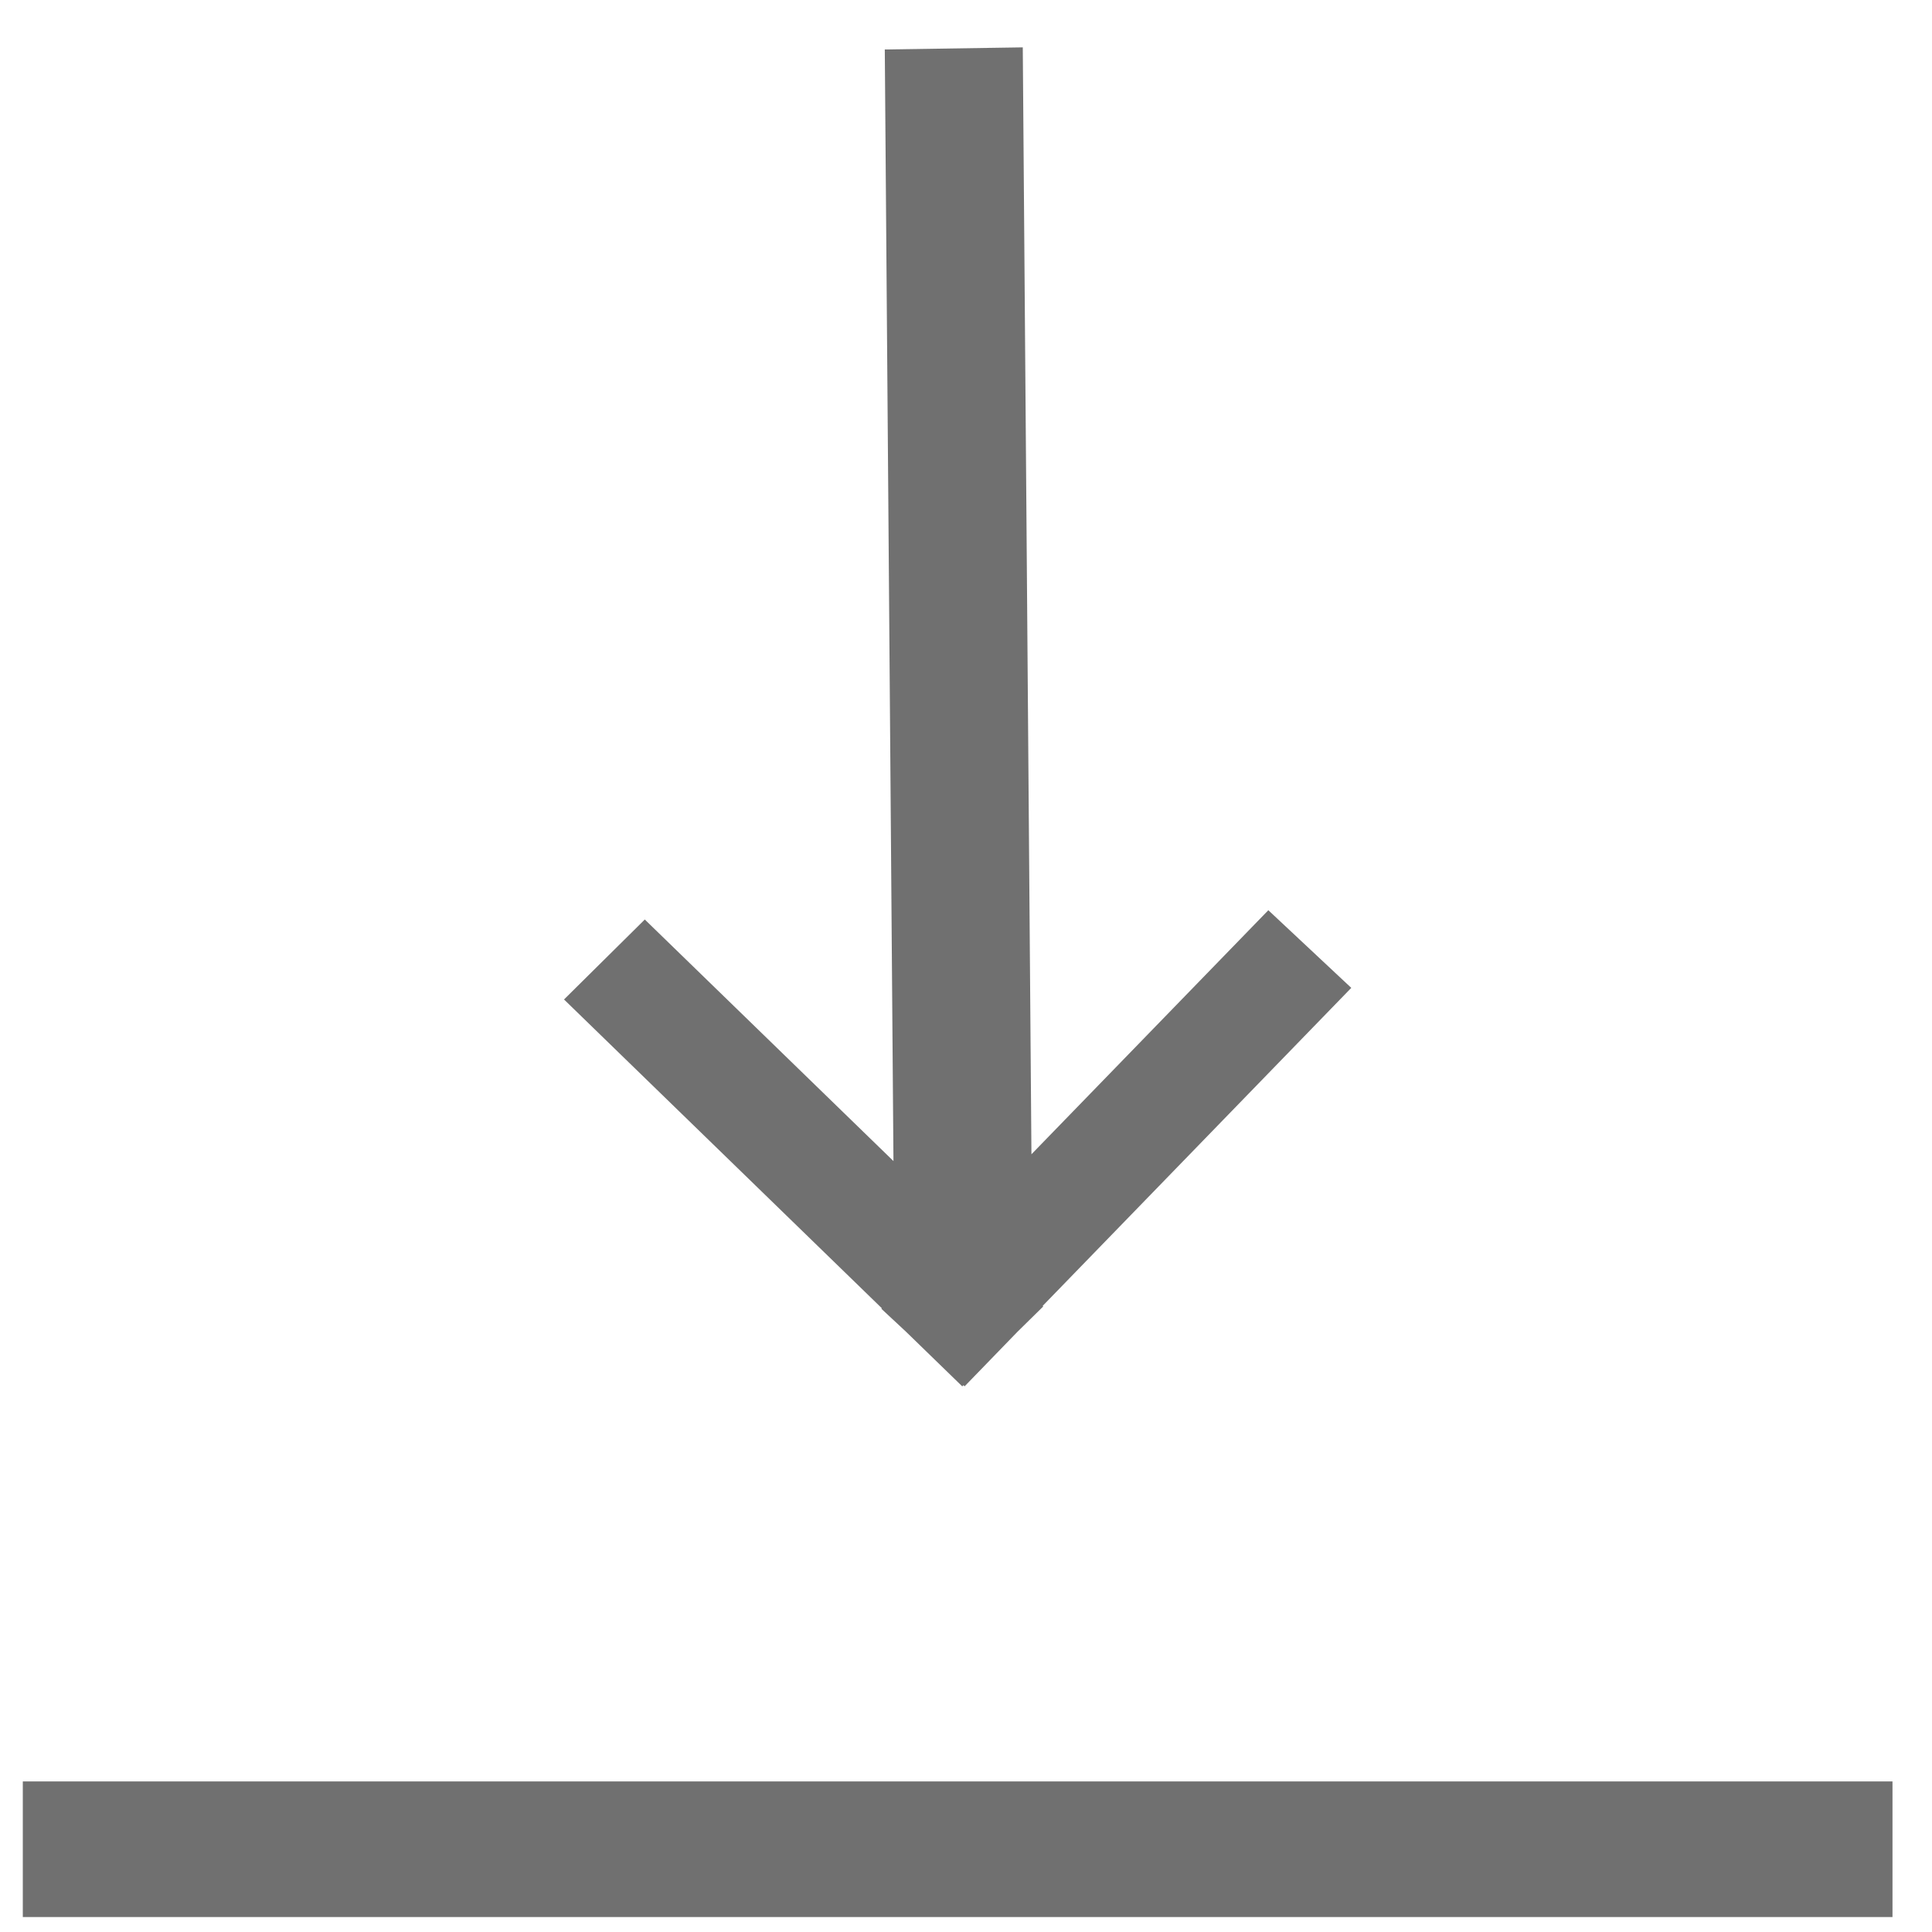
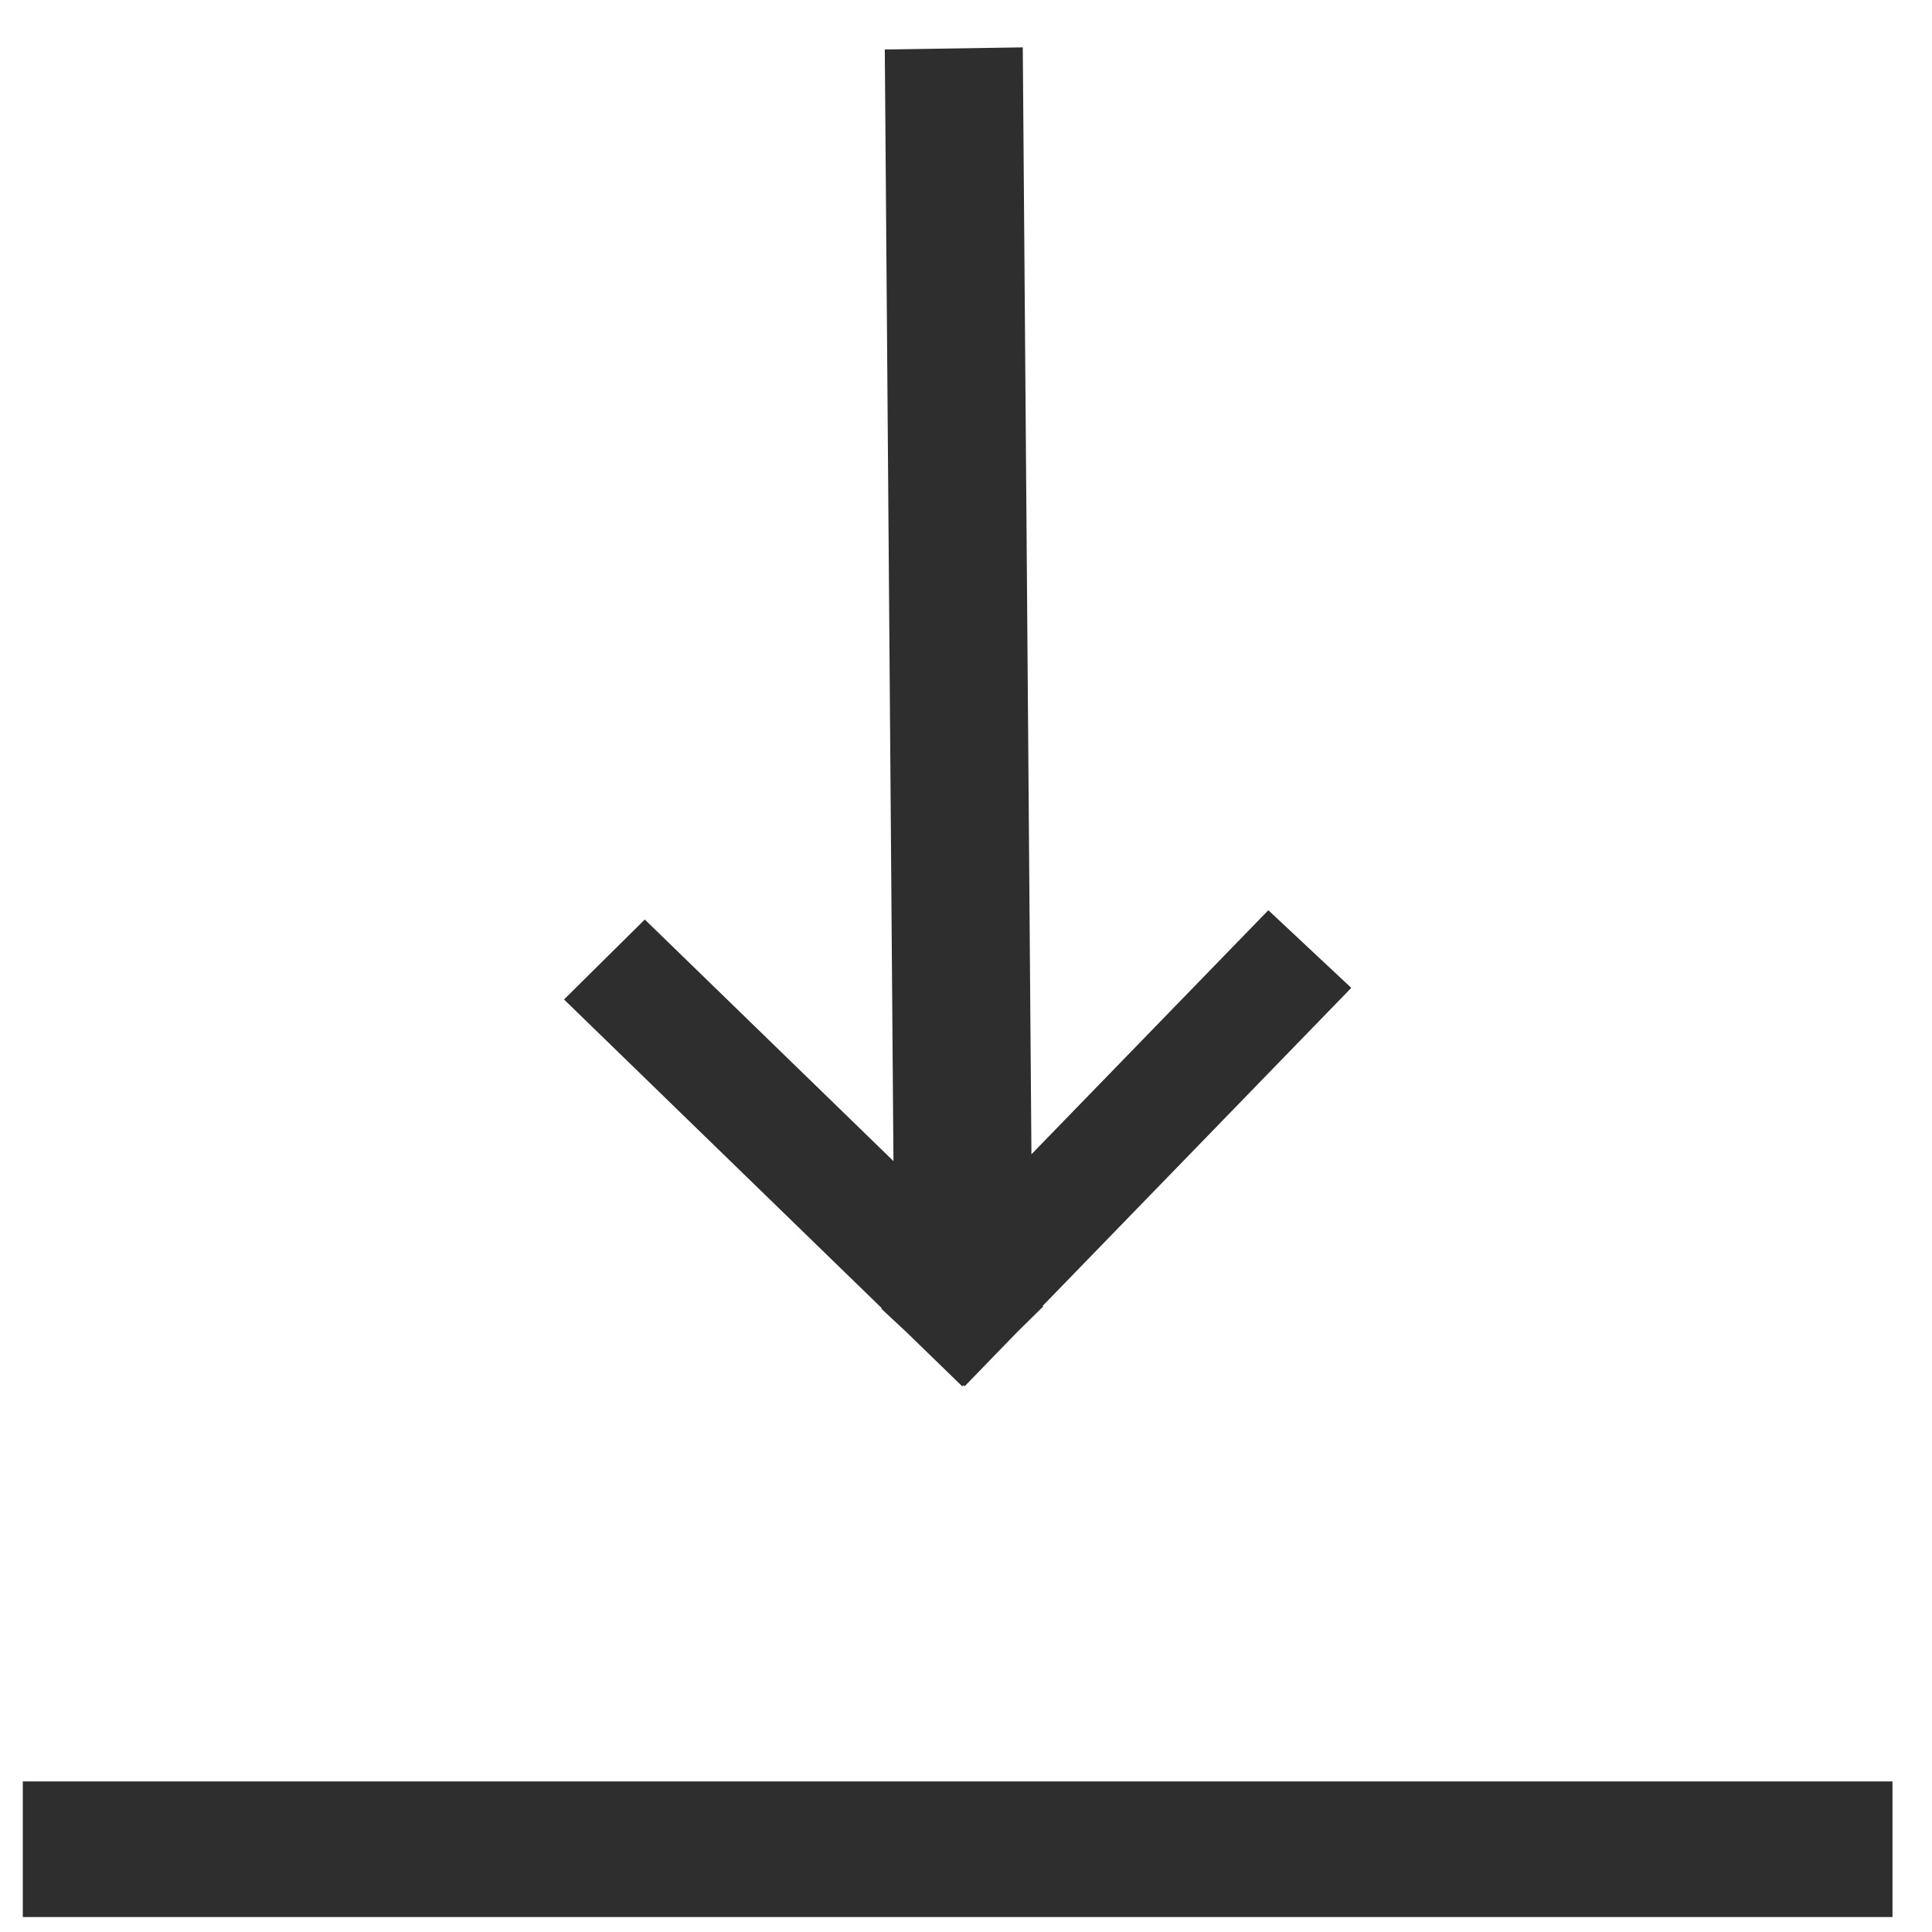
<svg xmlns="http://www.w3.org/2000/svg" width="31" height="31" viewBox="0 0 31 31" fill="none">
-   <path d="M14.142 21L14.536 21.367L15.44 22.245L15.459 22.226L15.478 22.244L16.324 21.371L16.739 20.963L16.73 20.954L21.682 15.851L20.351 14.605L16.55 18.521L16.411 0.76L14.197 0.794L14.336 18.63L10.346 14.754L9.05 16.037L14.15 20.992L14.142 21Z" fill="#707070" />
-   <path d="M30.366 28.584H0.366V30.76H30.366V28.584Z" fill="#707070" />
+   <path d="M14.142 21L14.536 21.367L15.44 22.245L15.459 22.226L15.478 22.244L16.324 21.371L16.739 20.963L16.73 20.954L21.682 15.851L20.351 14.605L16.55 18.521L16.411 0.76L14.197 0.794L14.336 18.63L10.346 14.754L9.05 16.037L14.15 20.992L14.142 21Z" fill="#2e2e2e" />
+   <path d="M30.366 28.584H0.366V30.76H30.366V28.584Z" fill="#2e2e2e" />
</svg>
